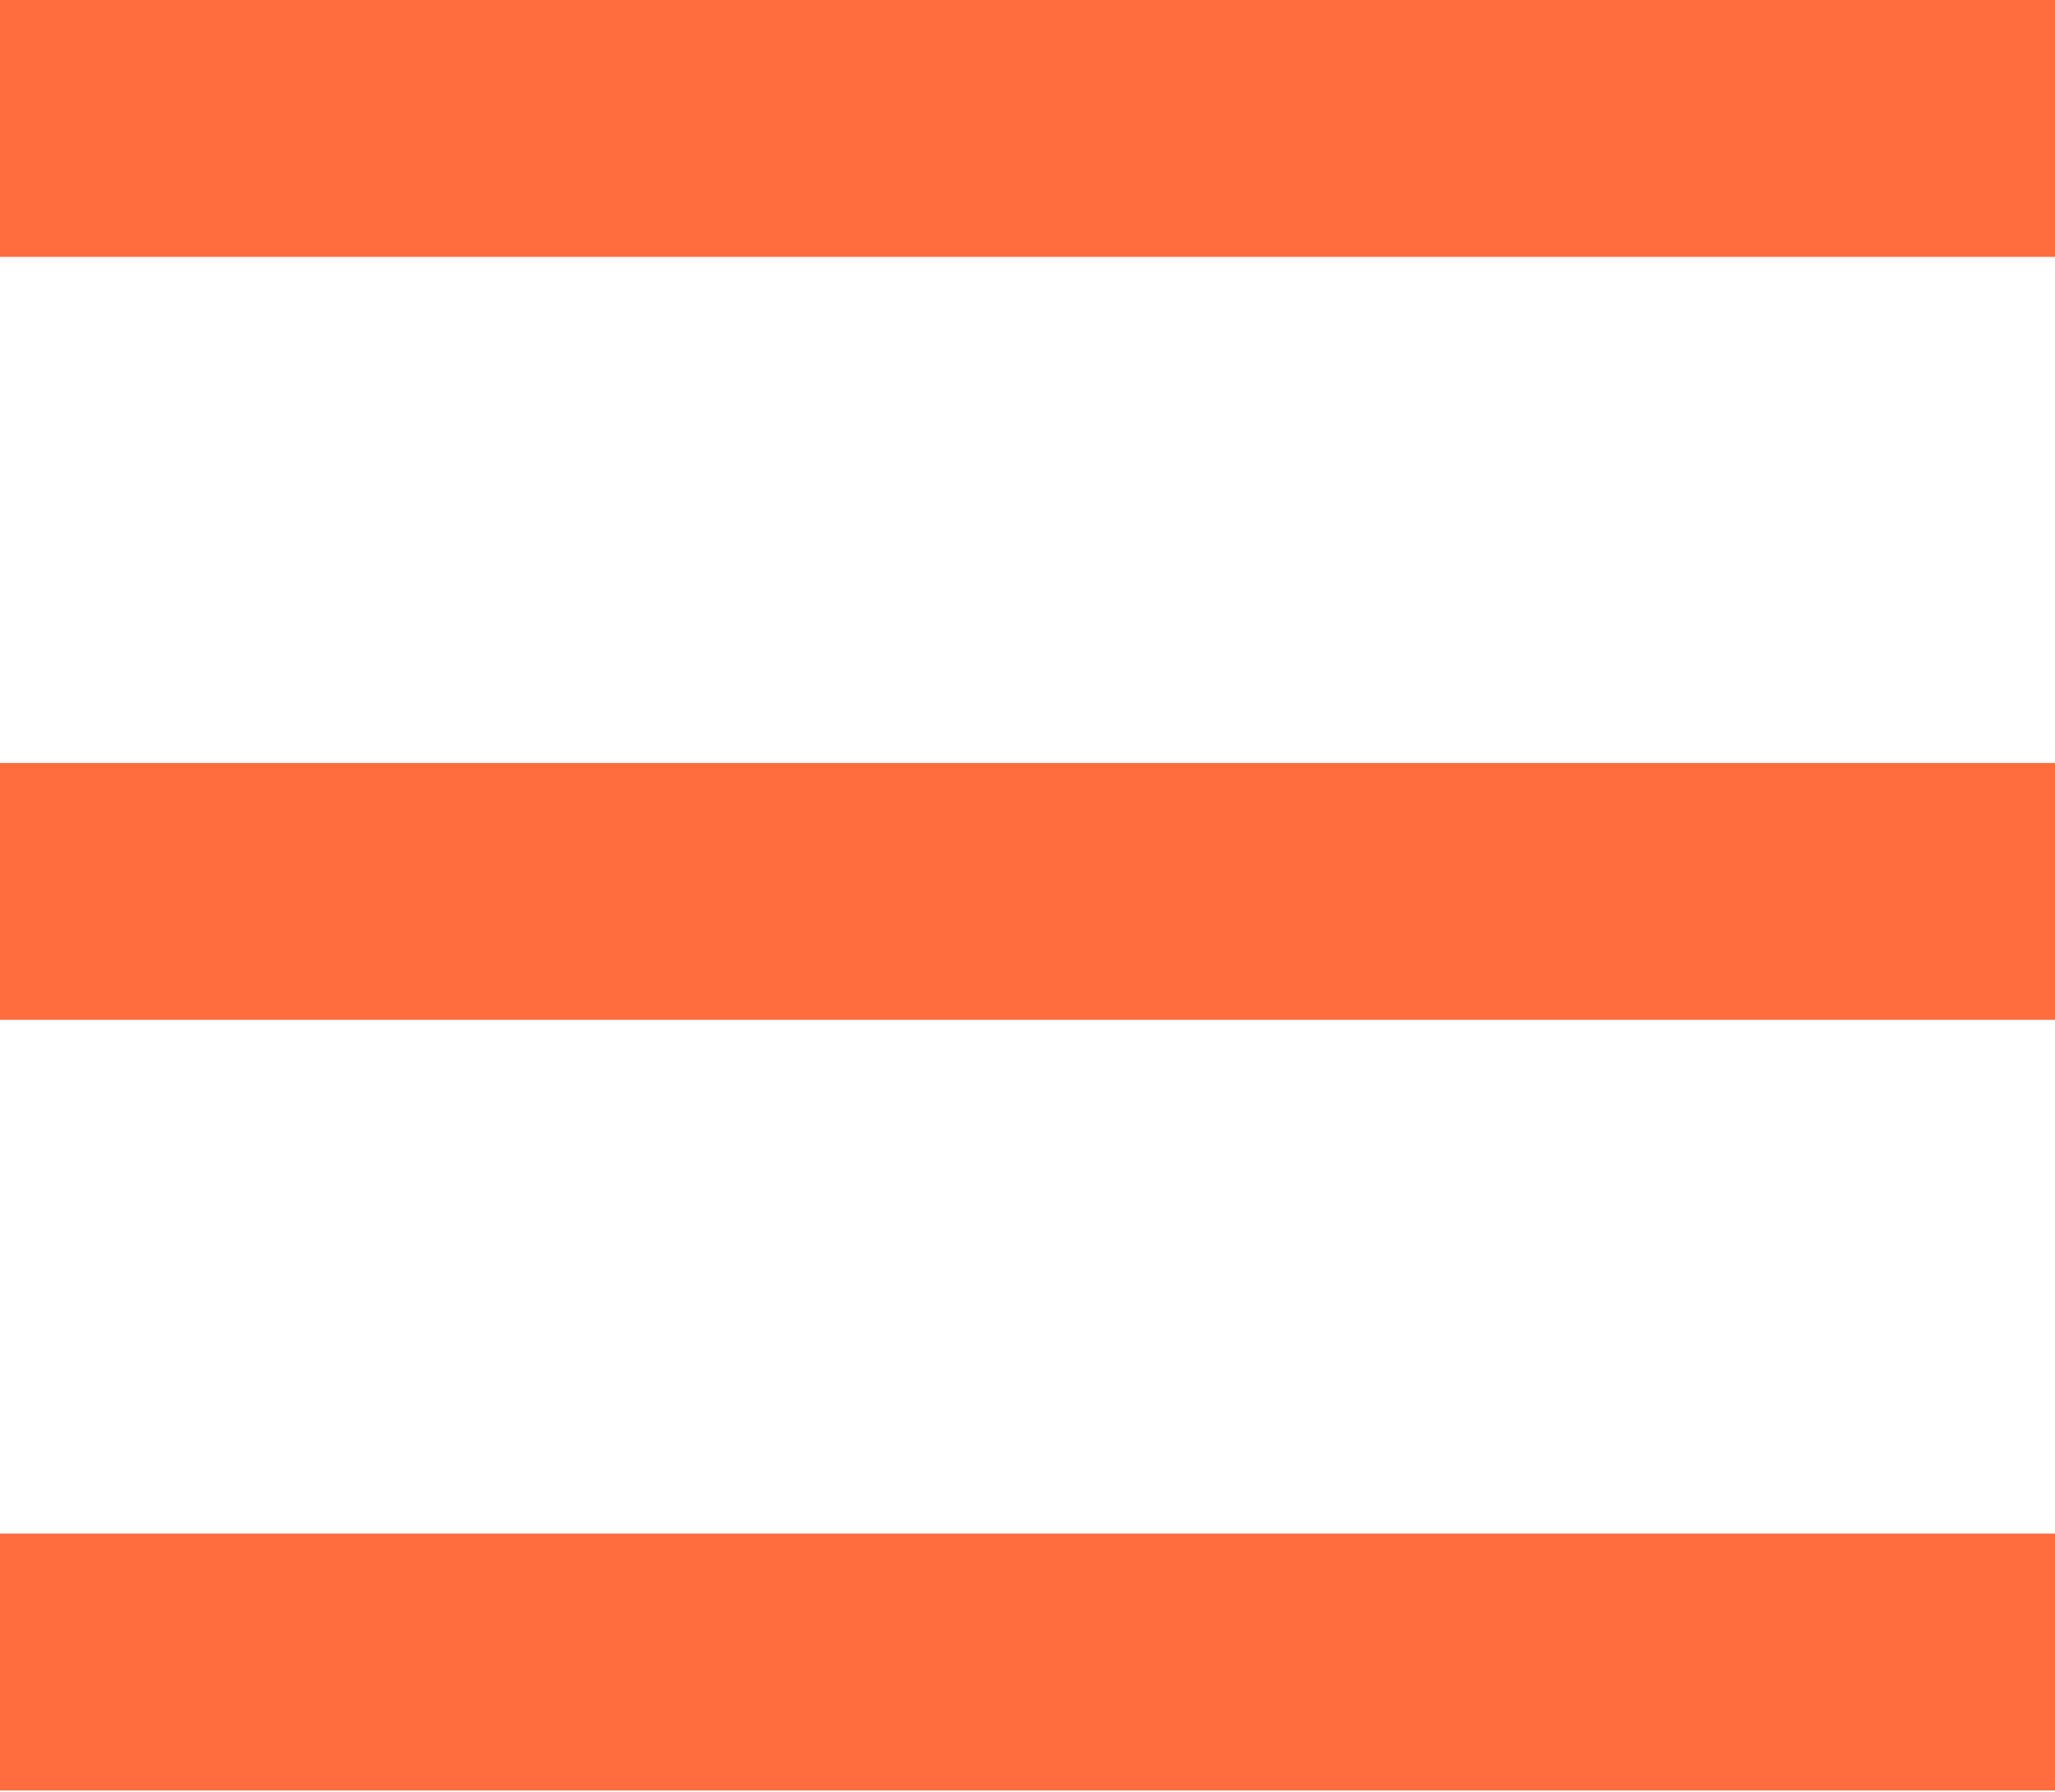
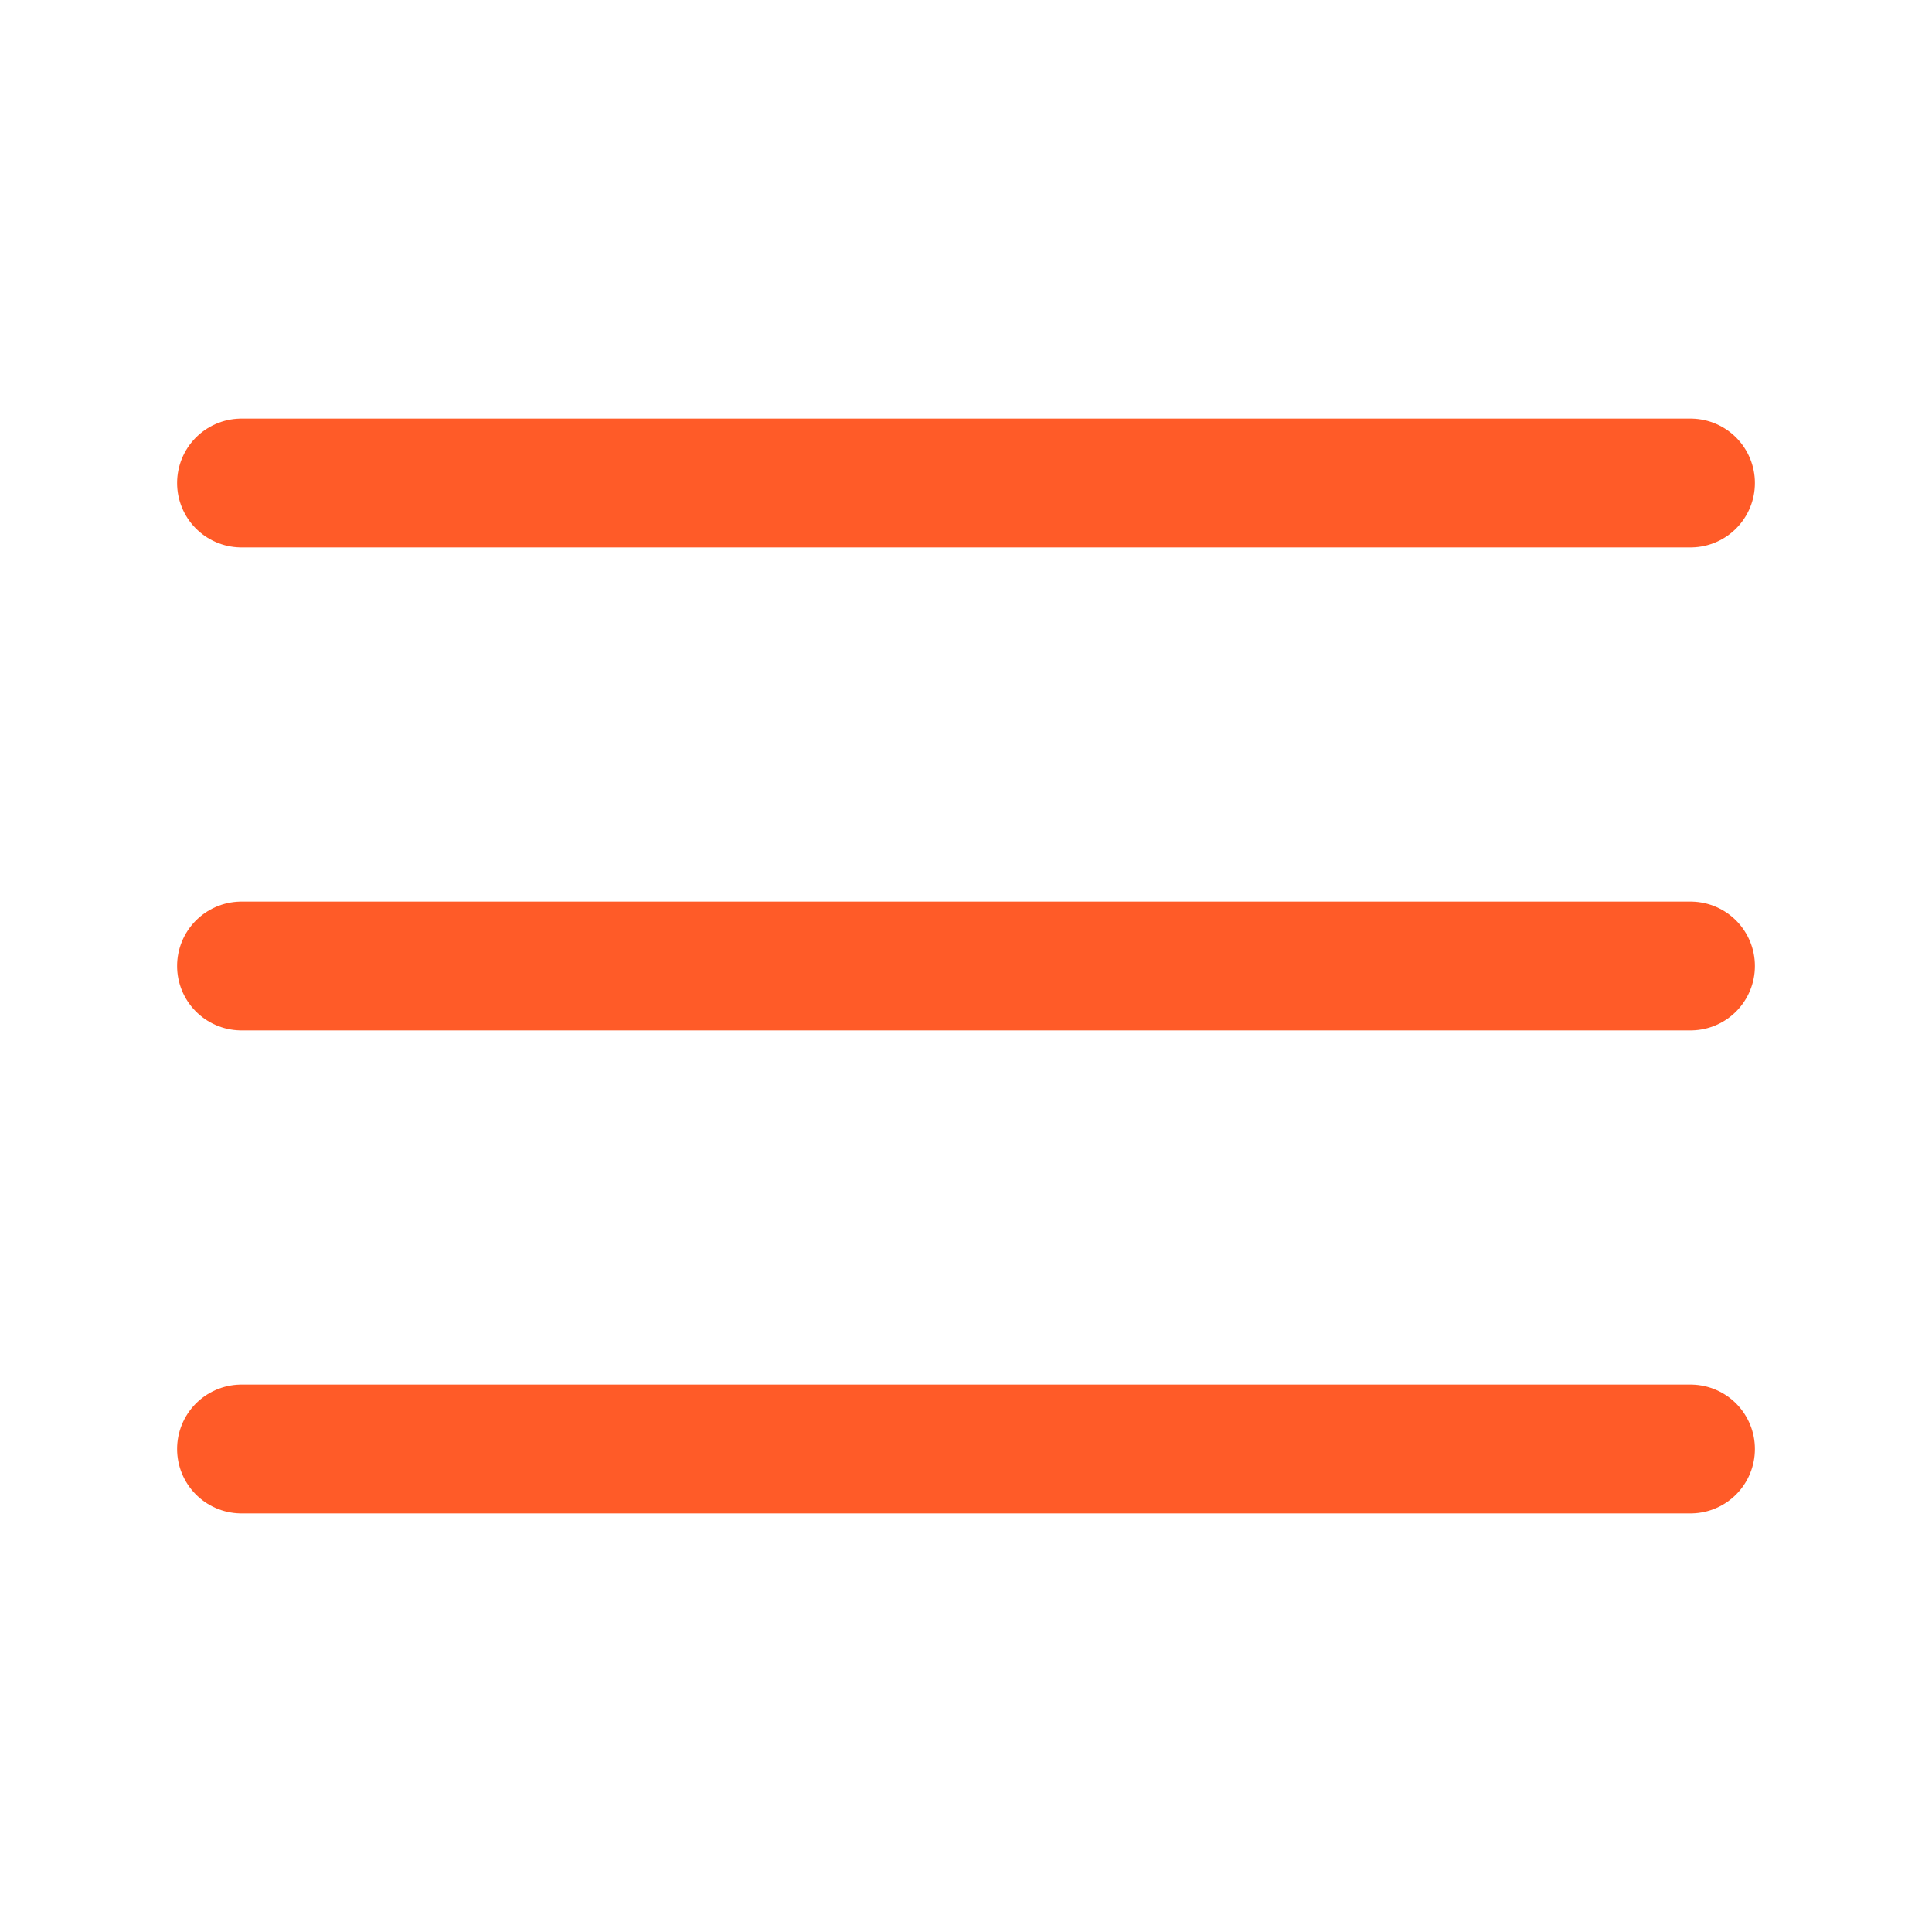
- <svg xmlns="http://www.w3.org/2000/svg" width="39" height="34" viewBox="0 0 39 34" fill="none">
-   <path d="M0 0V4.875H39V0H0ZM0 14.479V19.354H39V14.479H0ZM0 29.104V33.979H39V29.104H0Z" fill="#FF6C3E" />
+ <svg xmlns="http://www.w3.org/2000/svg" width="45" height="45" viewBox="0 0 45 45" fill="none">
+   <path d="M5.625 22.5H39.375" stroke="#FF5B28" stroke-width="3" stroke-linecap="round" stroke-linejoin="round" />
+   <path d="M5.625 11.25H39.375" stroke="#FF5B28" stroke-width="3" stroke-linecap="round" stroke-linejoin="round" />
+   <path d="M5.625 33.75H39.375" stroke="#FF5B28" stroke-width="3" stroke-linecap="round" stroke-linejoin="round" />
</svg>
